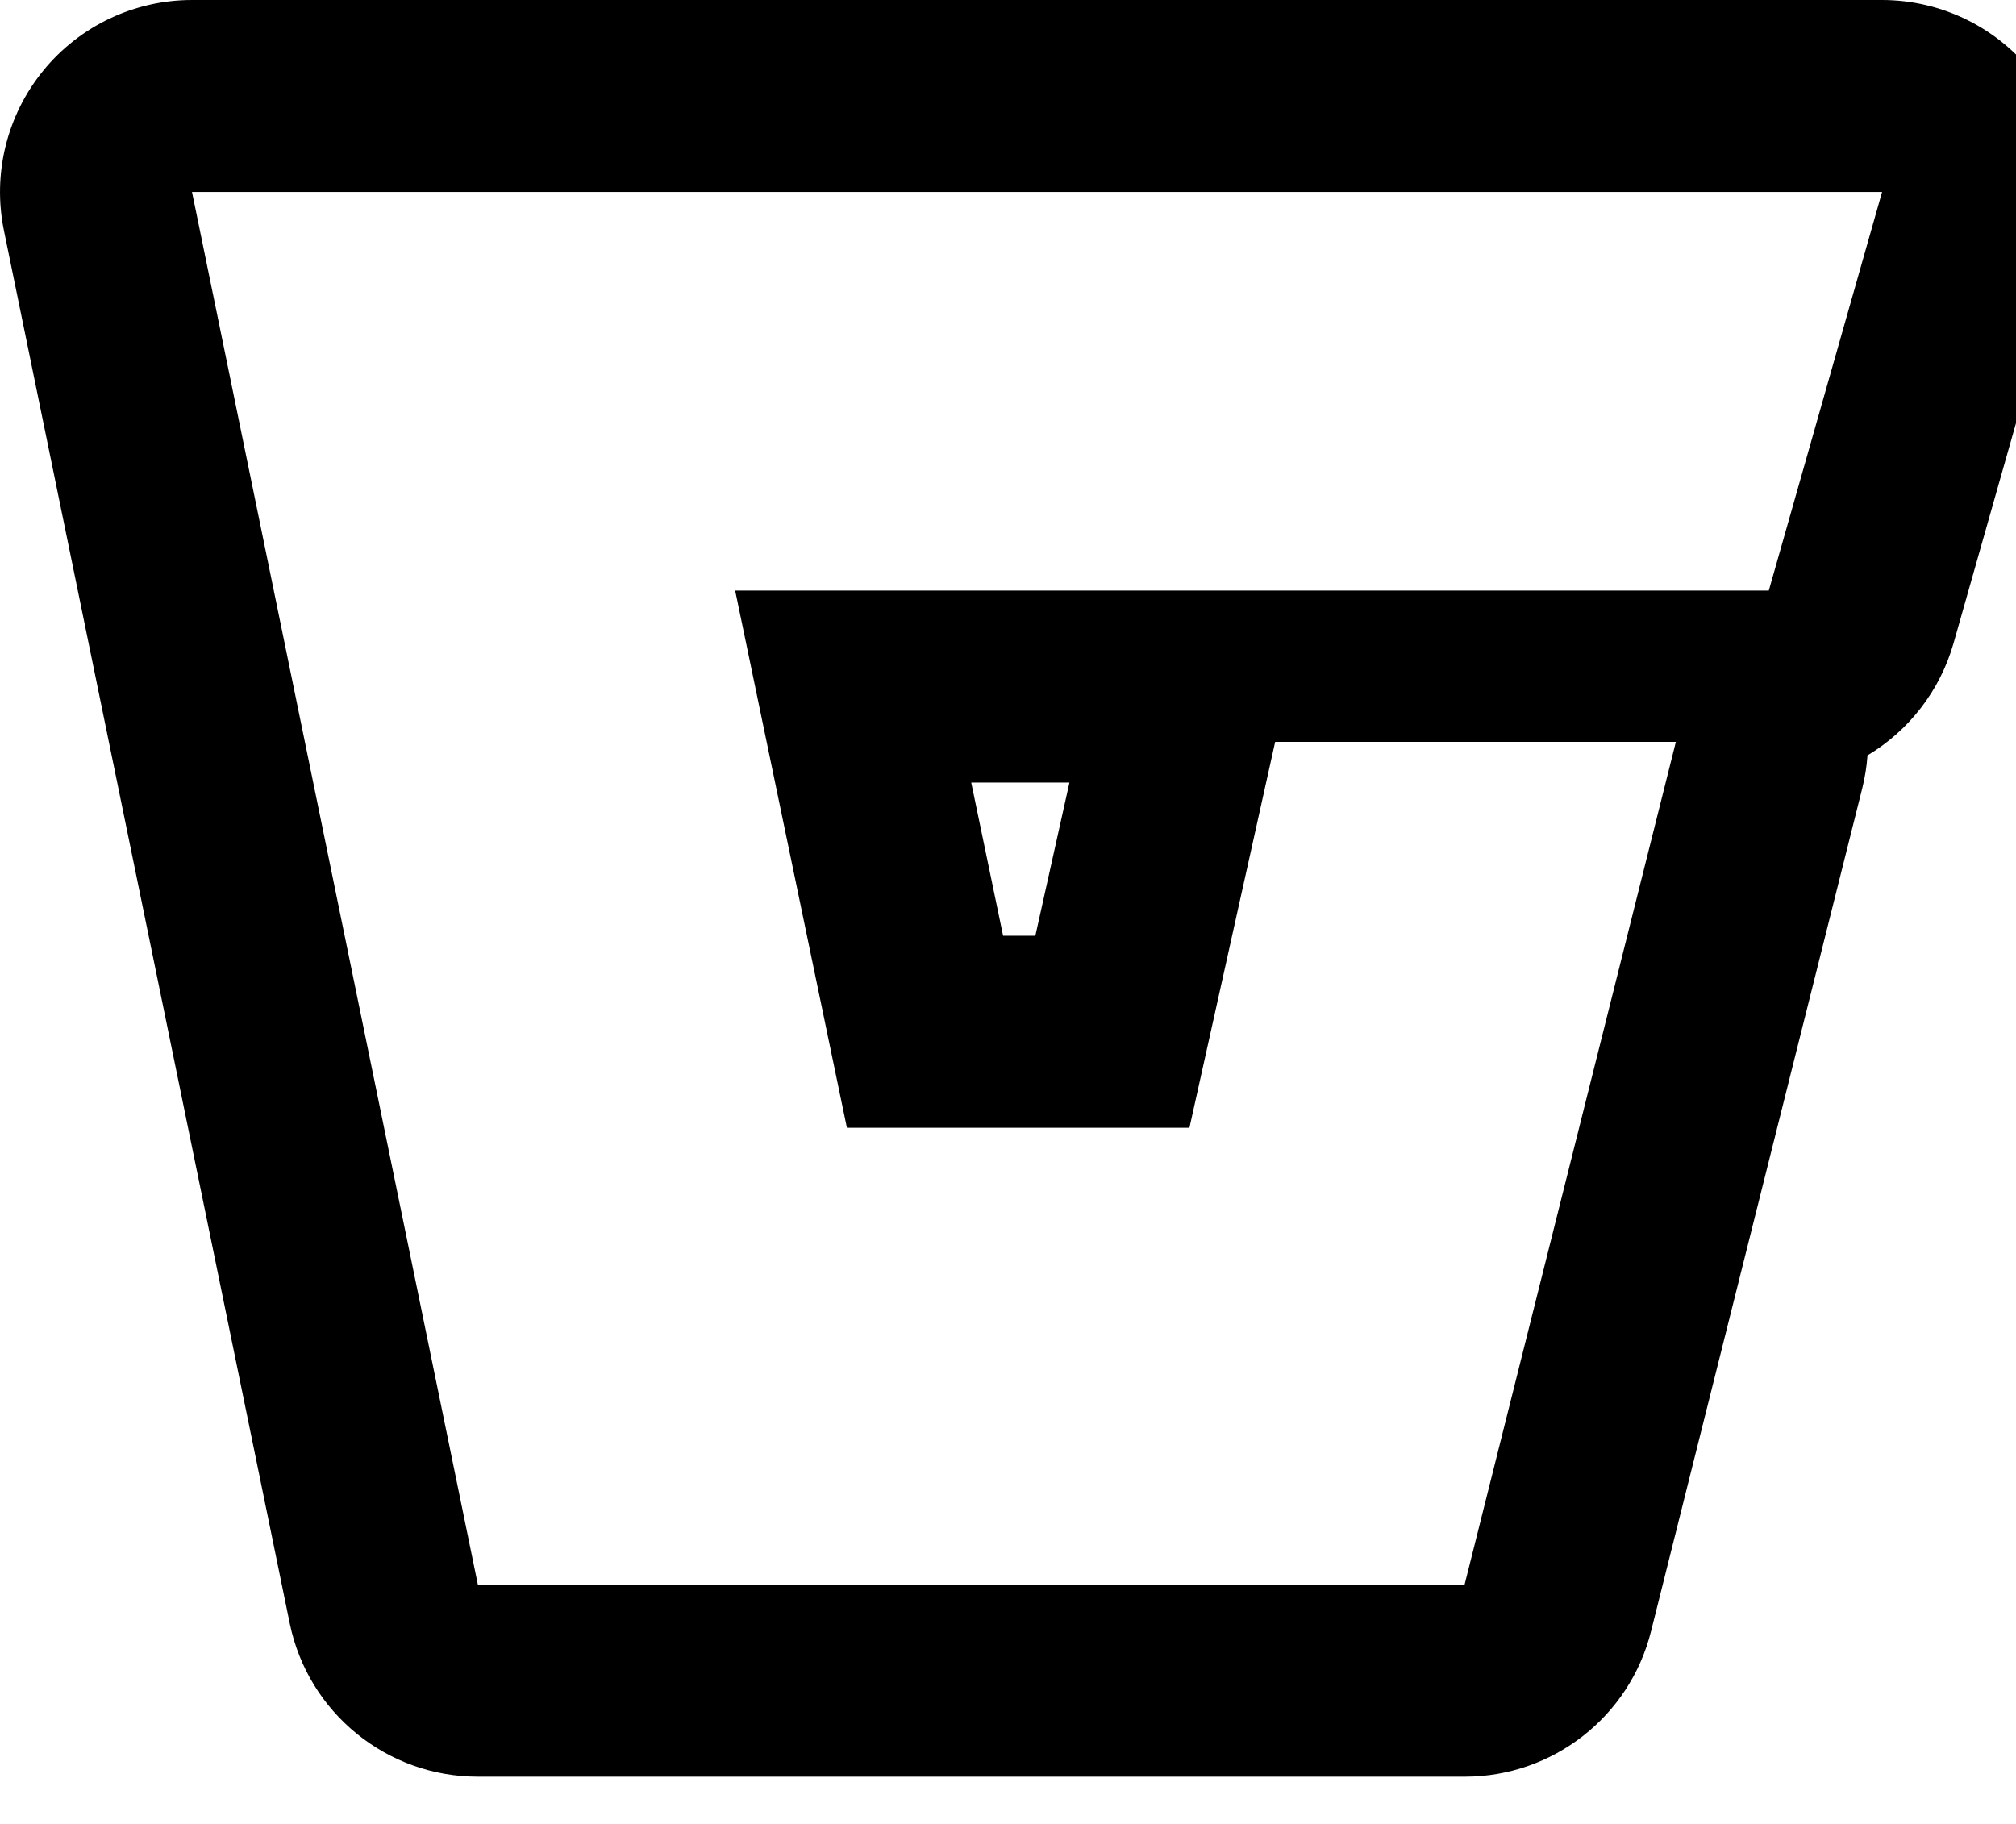
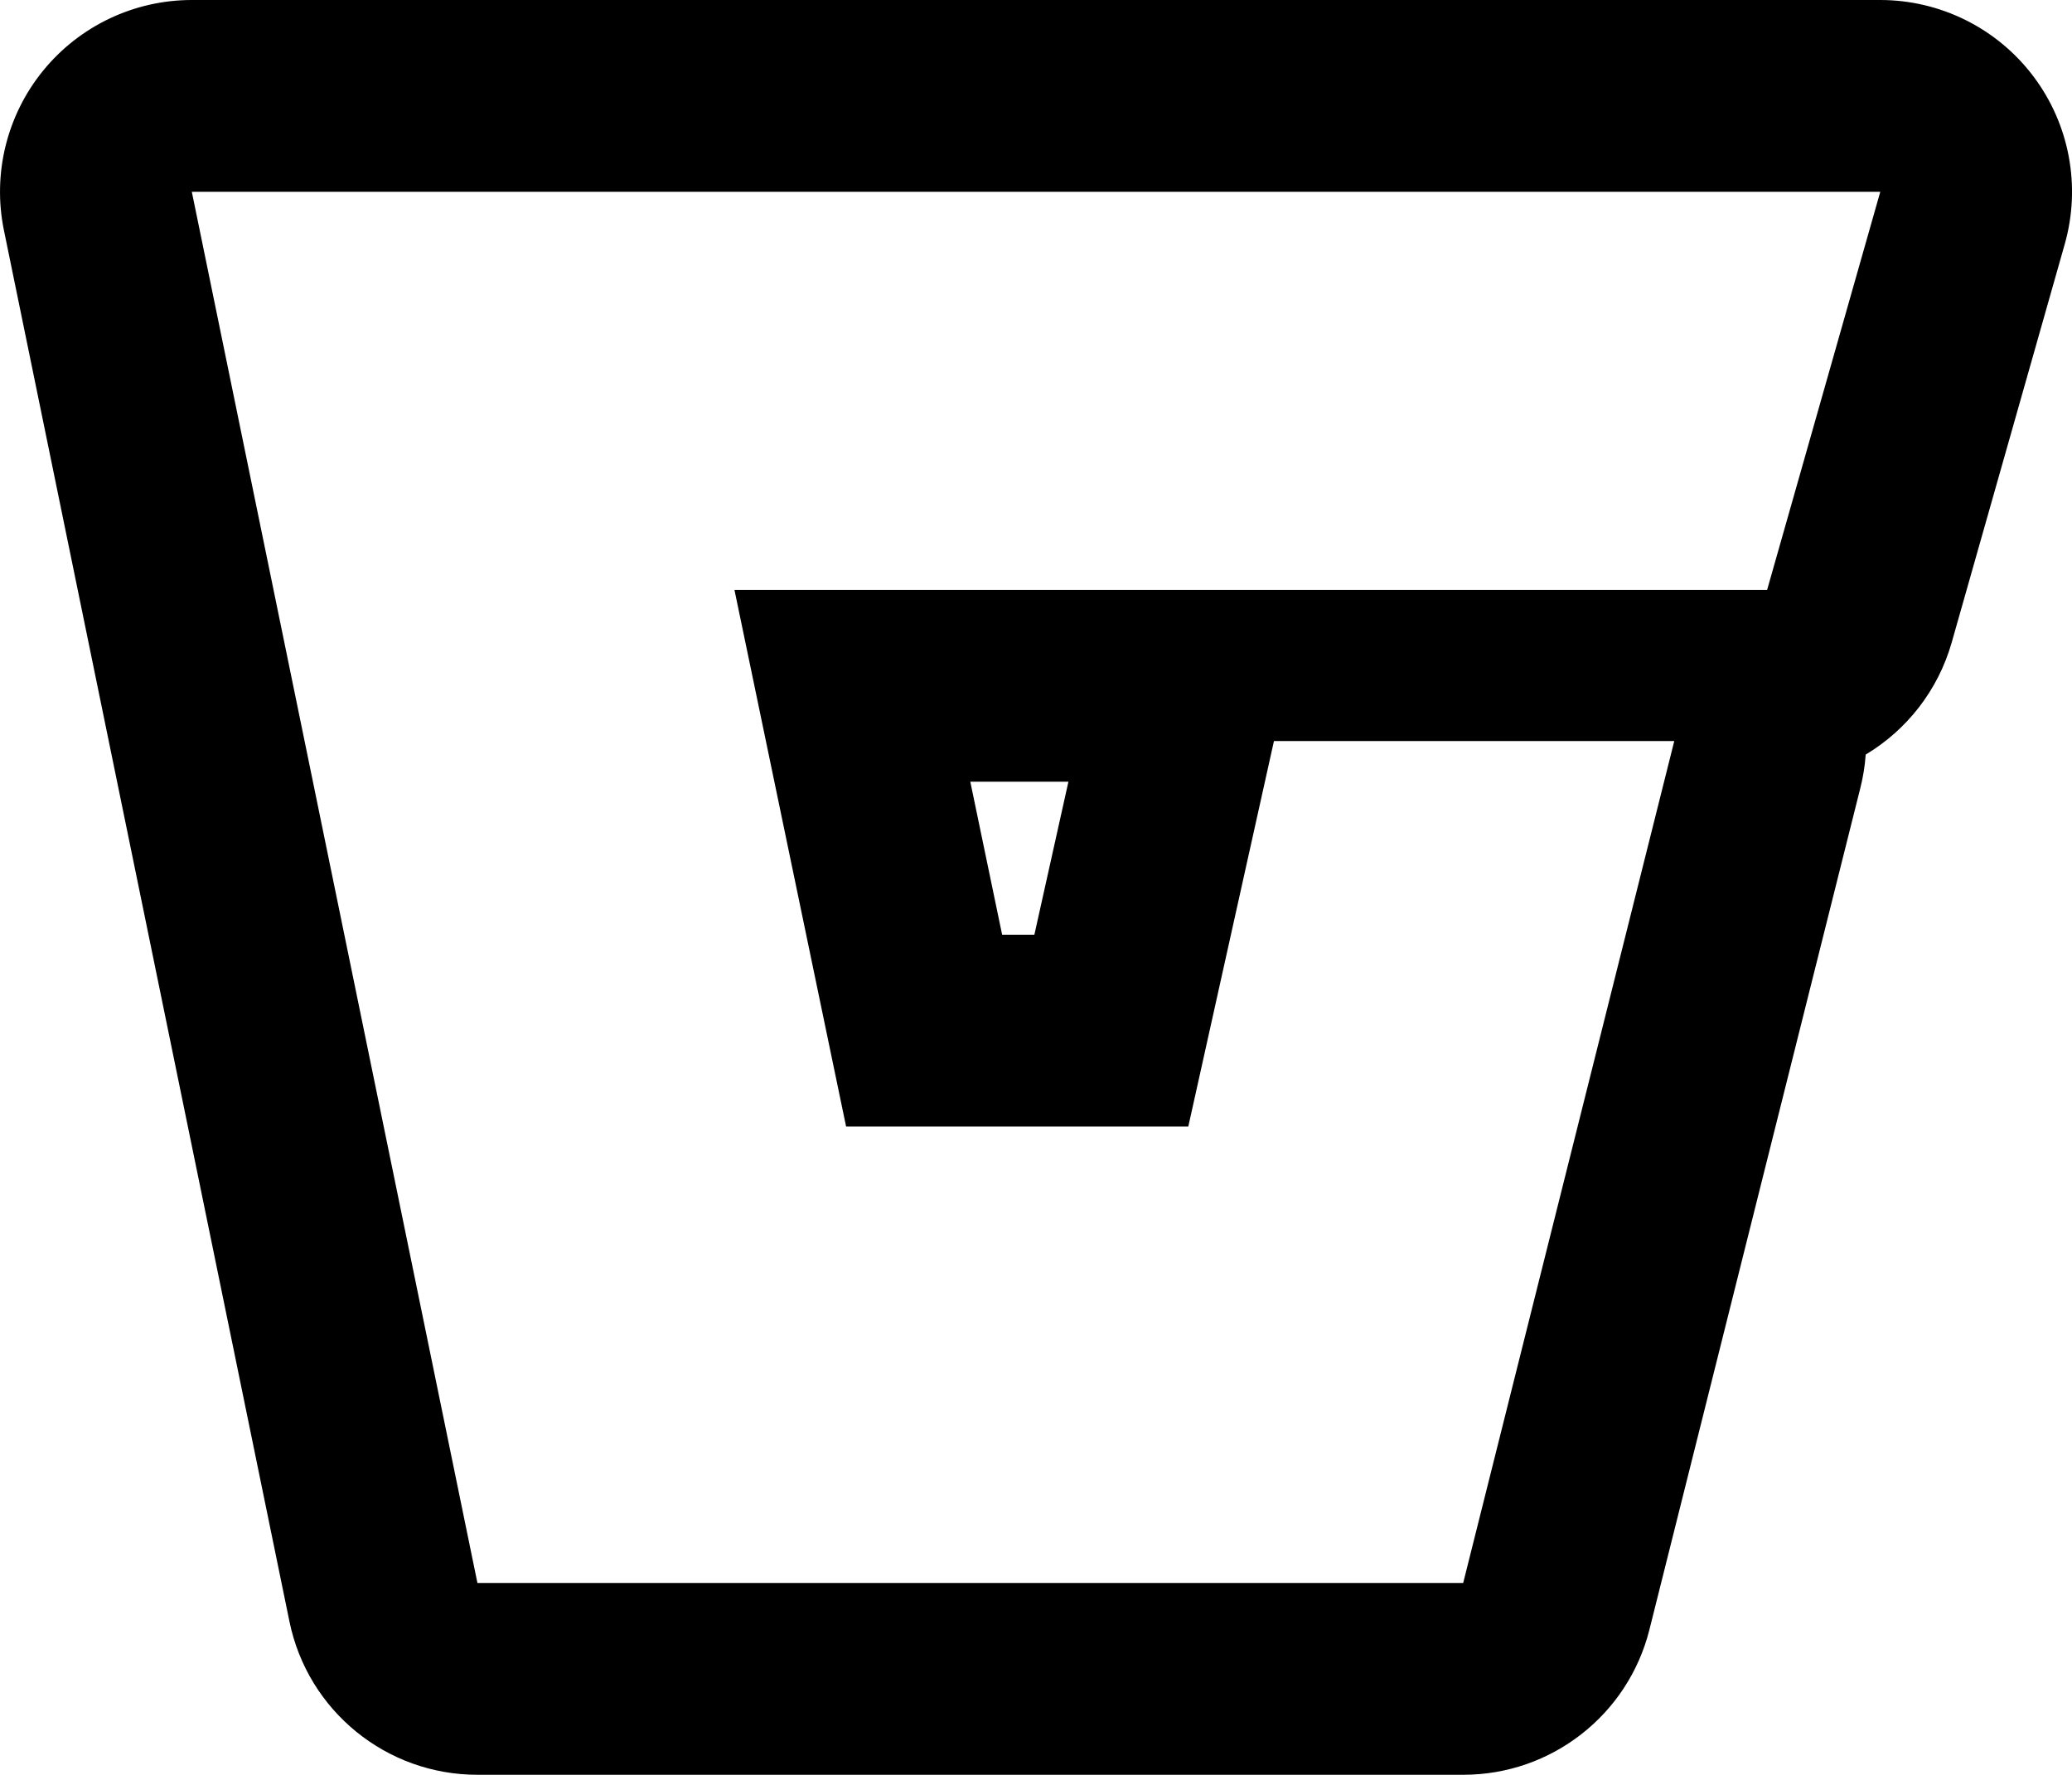
- <svg xmlns="http://www.w3.org/2000/svg" viewBox="0 0 21 19">
+ <svg xmlns="http://www.w3.org/2000/svg" width="21.604" height="18.507" viewBox="0 0 21.604 18.507">
  <g data-name="Path 5" fill="none" stroke-linecap="round" stroke-linejoin="round">
    <path d="M4.978 16.508h10.279l2.2-8.78h-4.175l-.893 4.021H8.821l-1.164-5.6h10.767l1.179-4.152h-17.6z" />
    <path d="M15.256 16.508l2.201-8.78h-4.174l-.893 4.02H8.822L7.658 6.152h10.767L19.605 2H2l2.978 14.508h10.278m0 2H4.978a2 2 0 01-1.96-1.598L.041 2.402A2 2 0 012.001 0h17.603a2 2 0 011.924 2.547L20.35 6.699c-.143.502-.47.914-.897 1.17a2 2 0 01-.055.345l-2.2 8.78a2 2 0 01-1.94 1.514zm-4.807-8.76h.336l.355-1.596h-1.023l.332 1.596z" fill="currentColor" />
  </g>
</svg>
